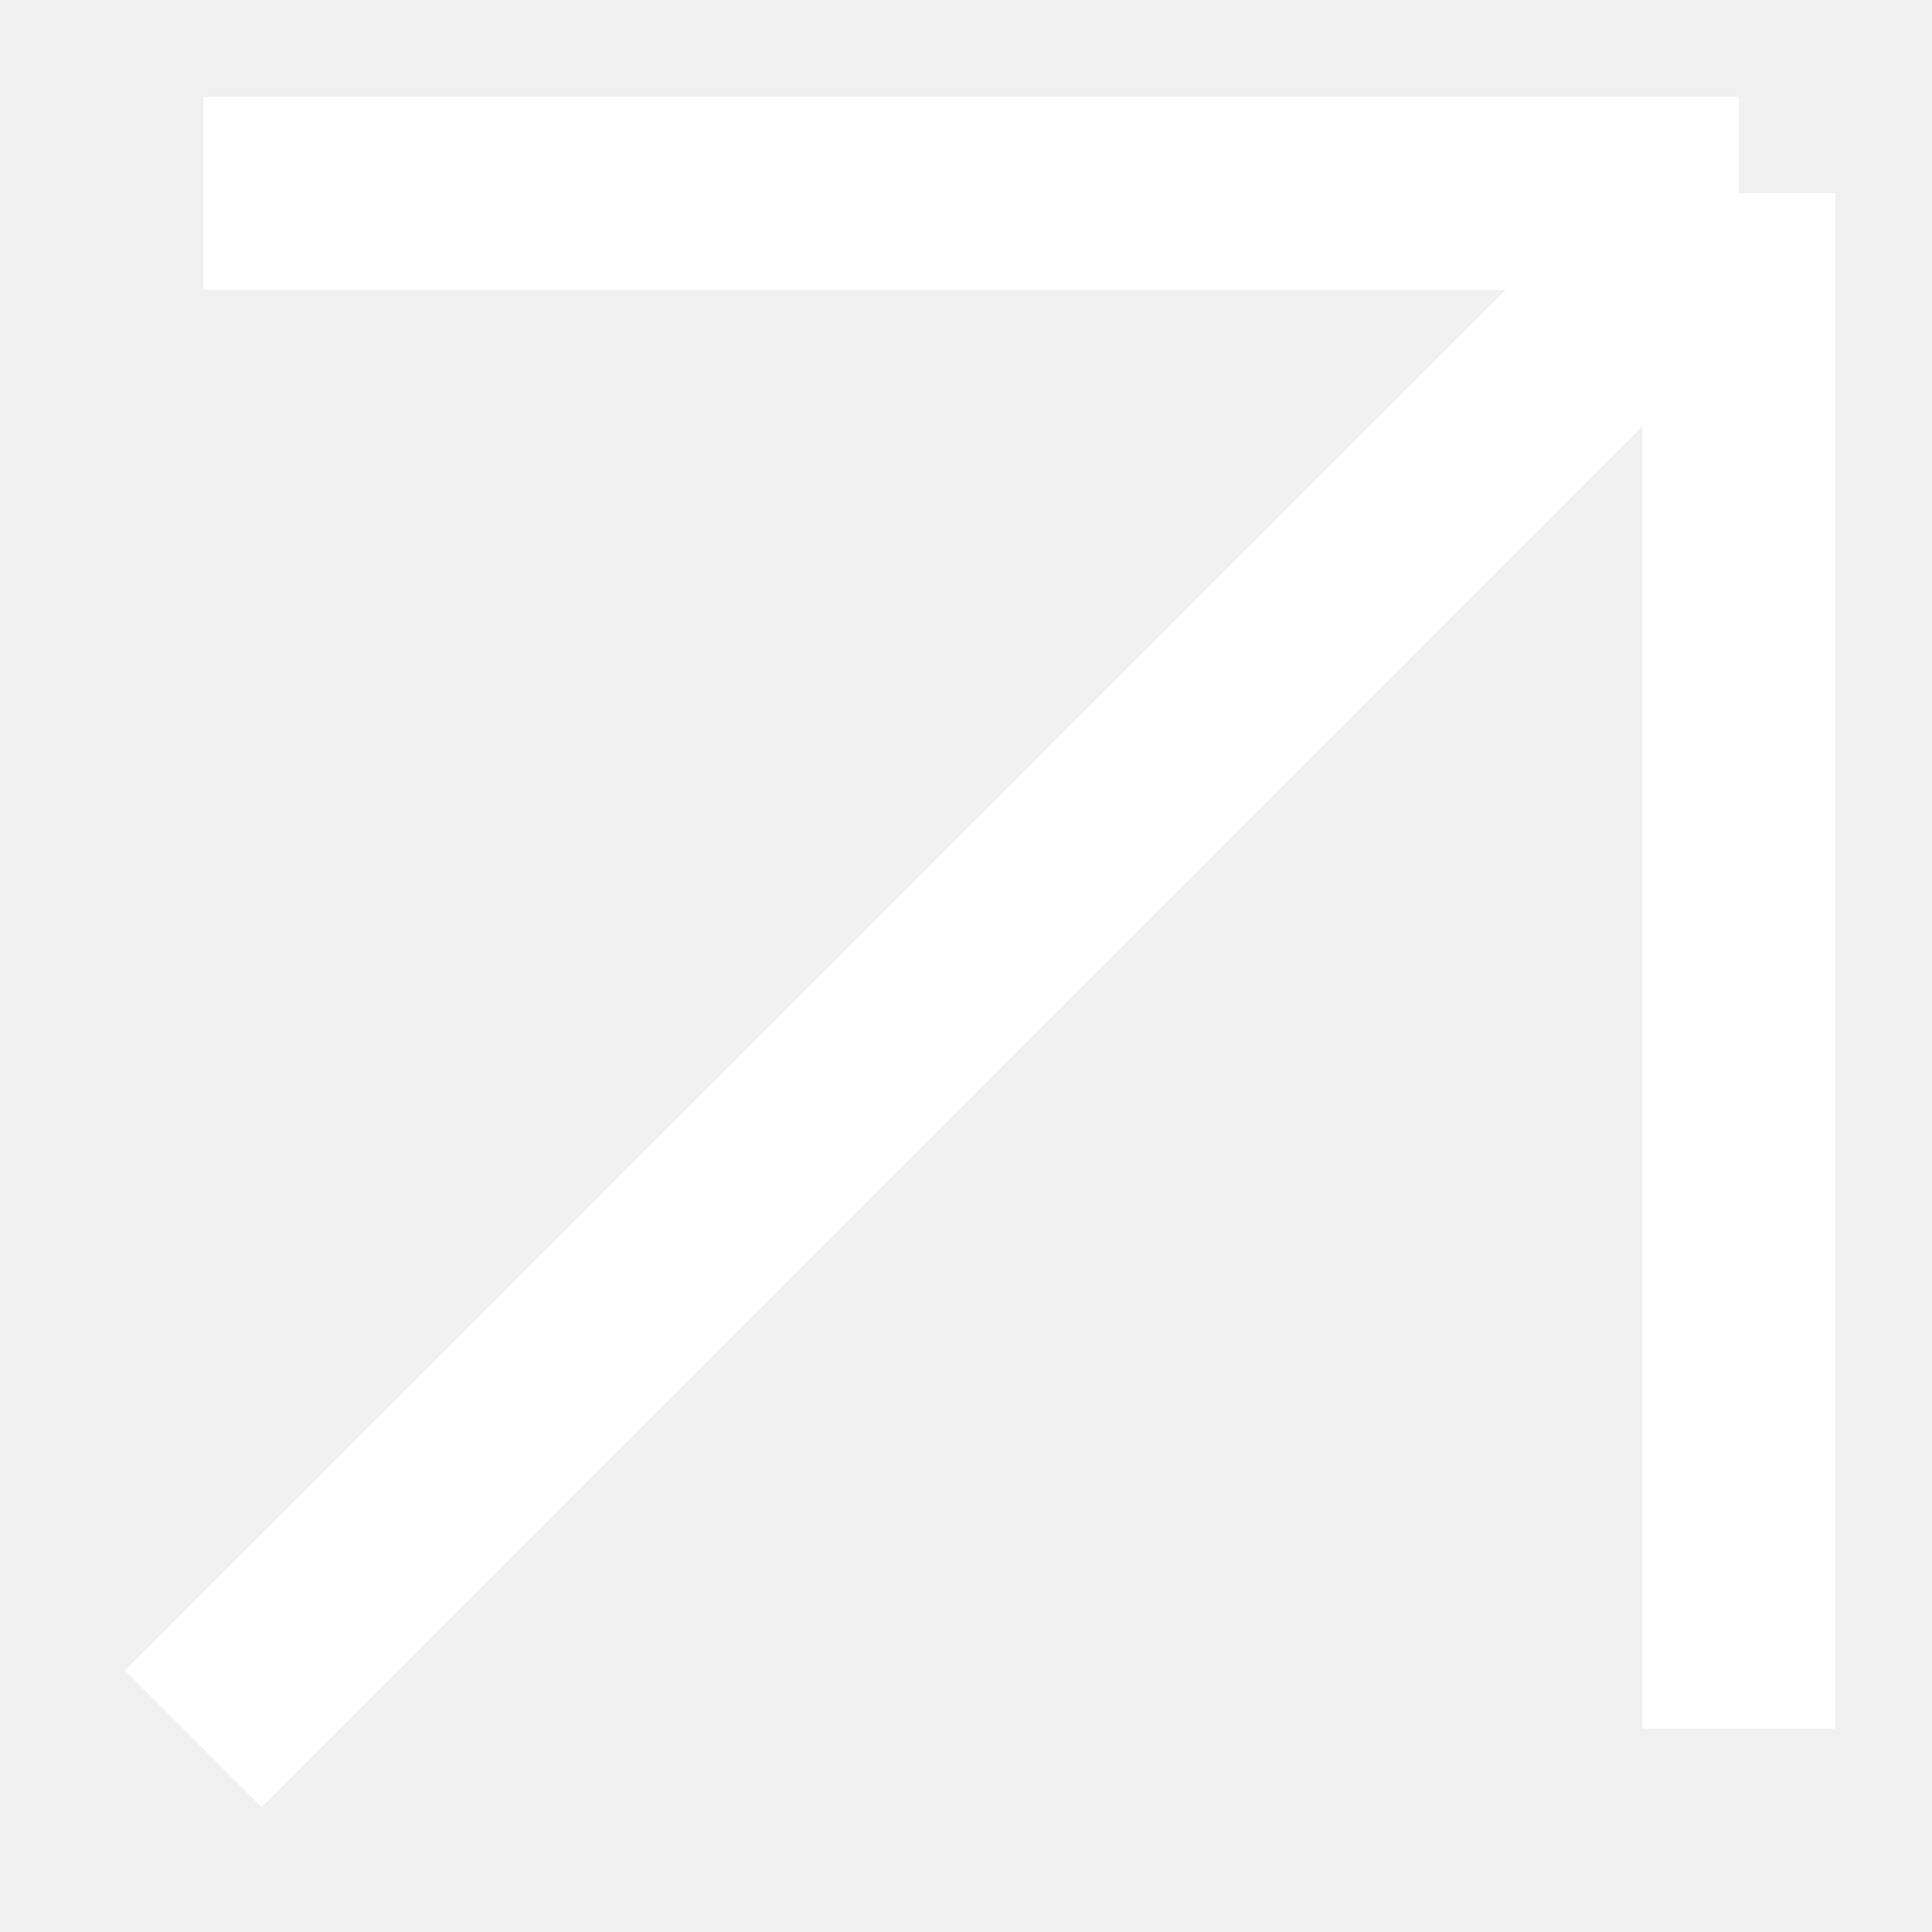
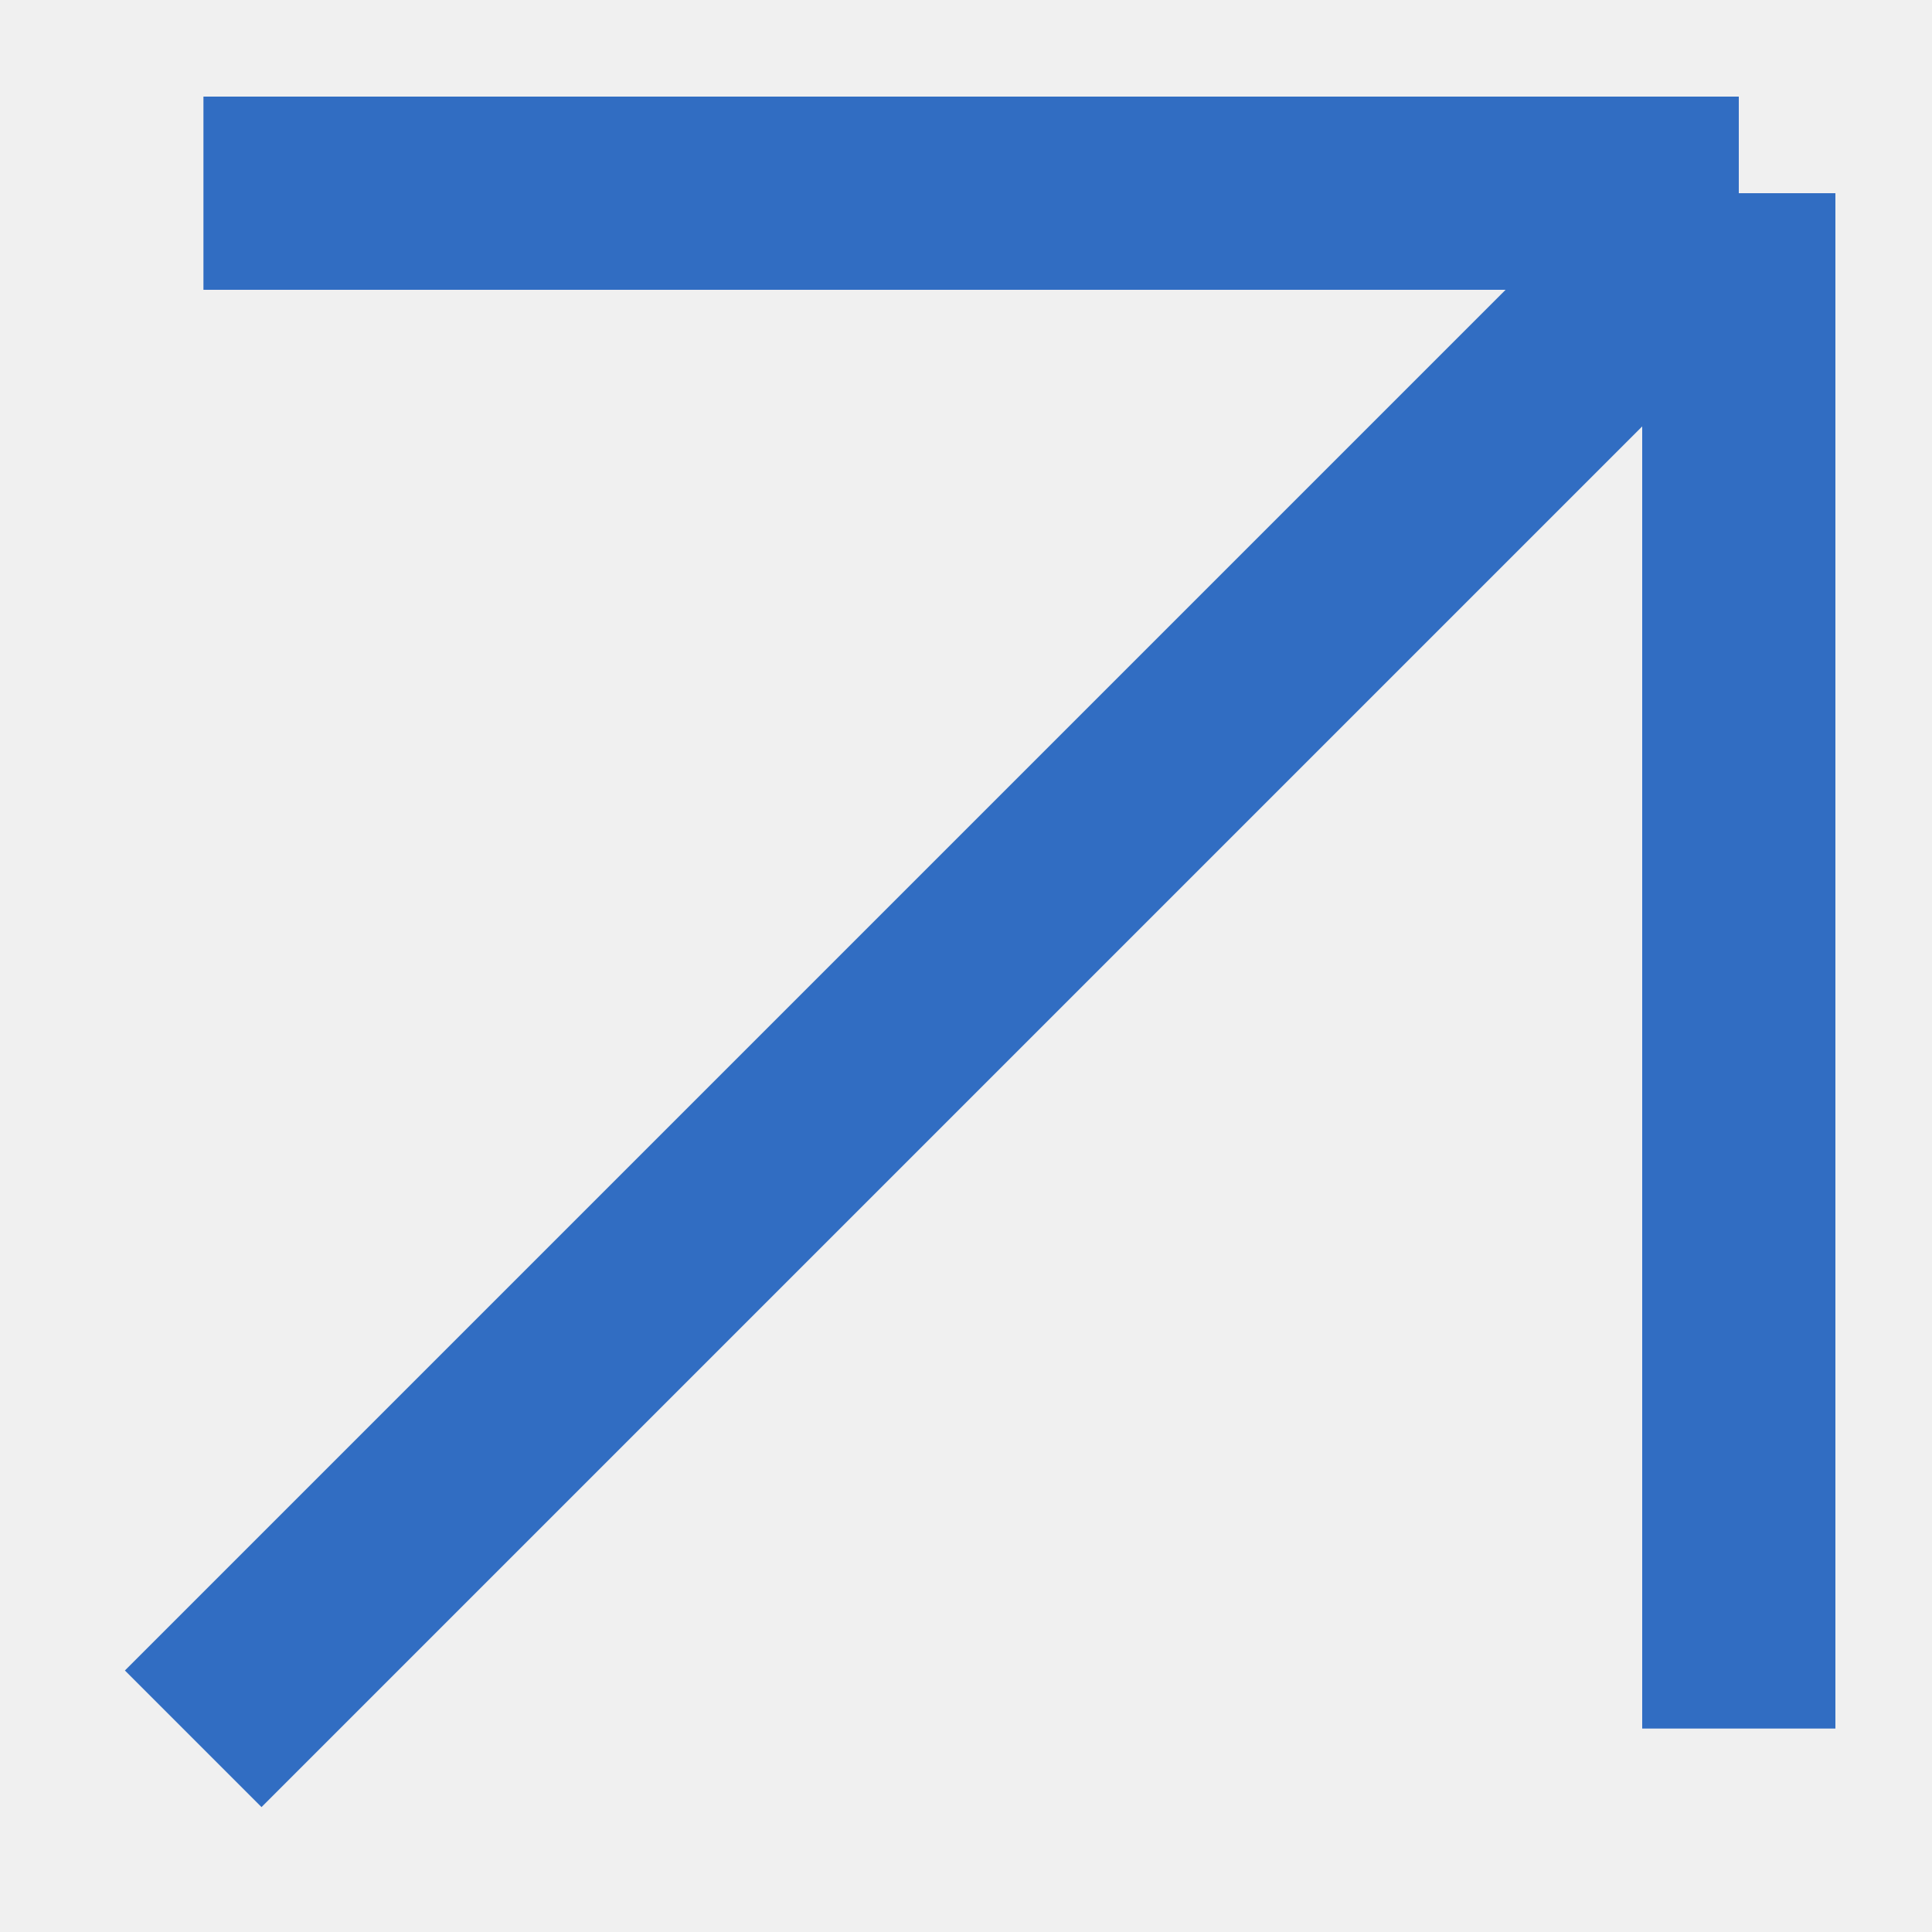
<svg xmlns="http://www.w3.org/2000/svg" width="10" height="10" viewBox="0 0 10 10" fill="none">
  <g clip-path="url(#clip0_4230_937)">
-     <path d="M1 9L9 1M9 1H1.053M9 1V8.947" stroke="white" />
+     <path d="M1 9L9 1M9 1H1.053M9 1V8.947" stroke="#316dc2" />
  </g>
  <defs>
    <clipPath id="clip0_4230_937">
      <rect width="10" height="10" fill="white" />
    </clipPath>
  </defs>
</svg>
